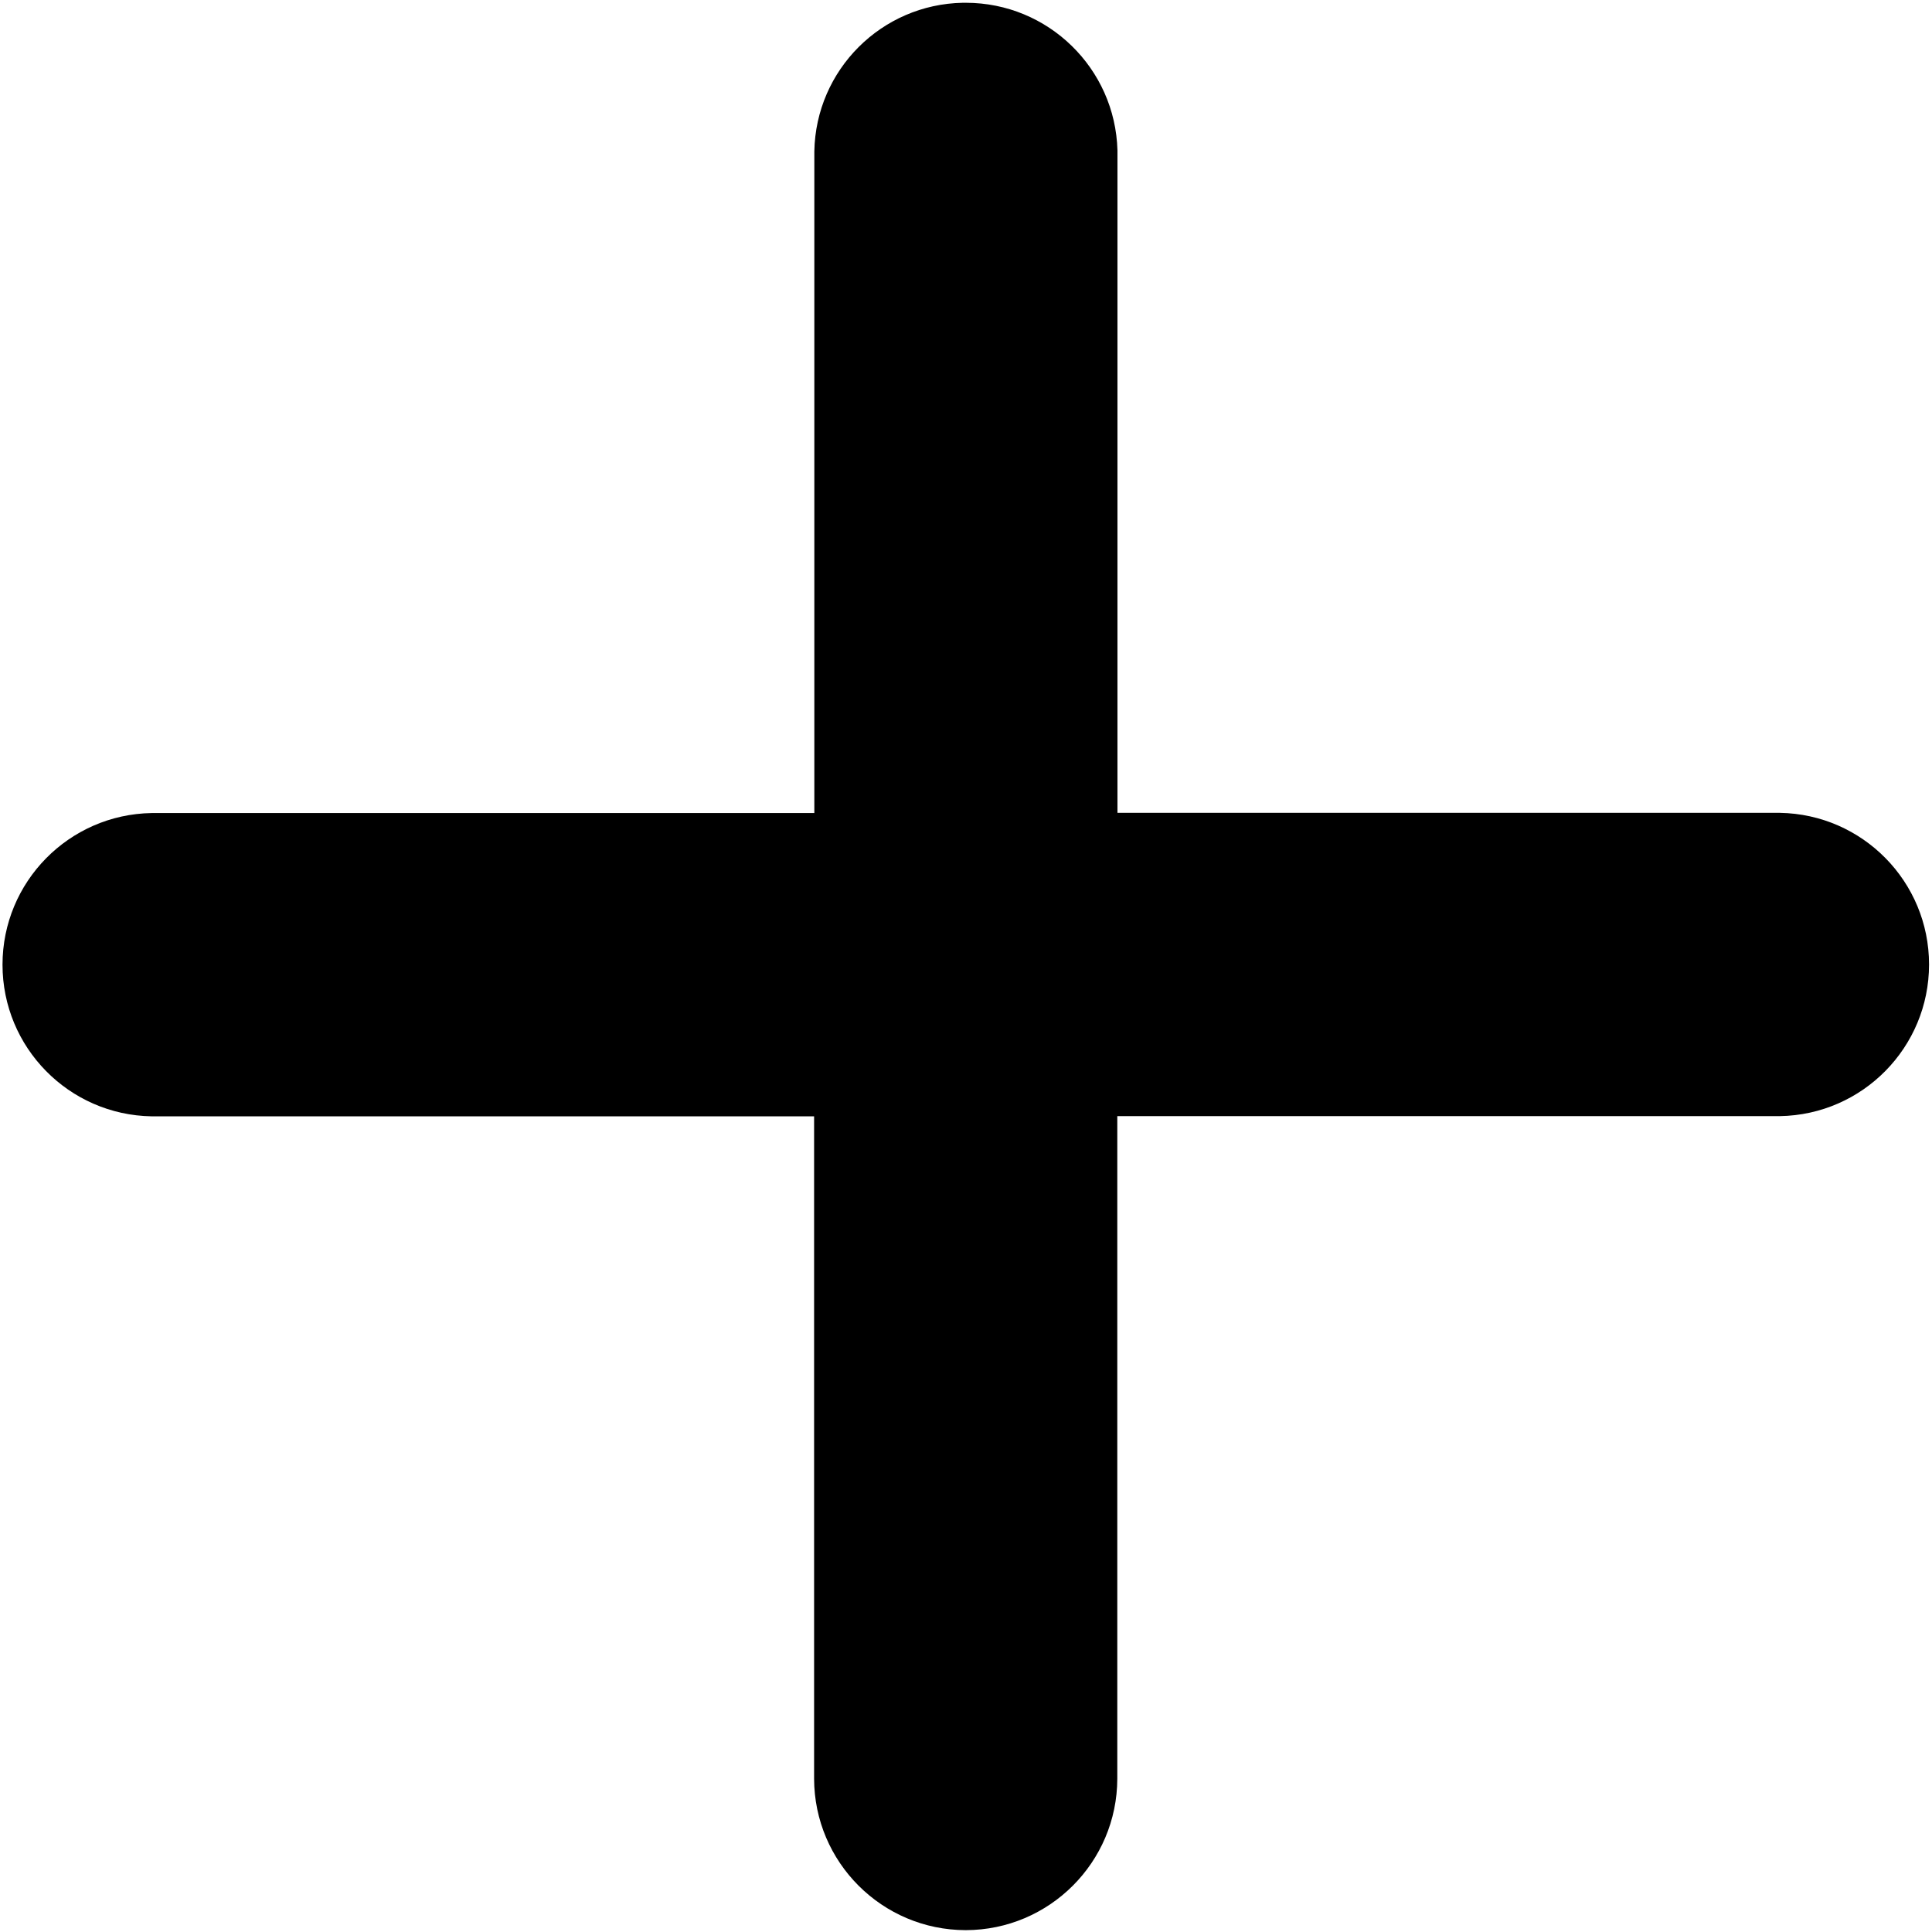
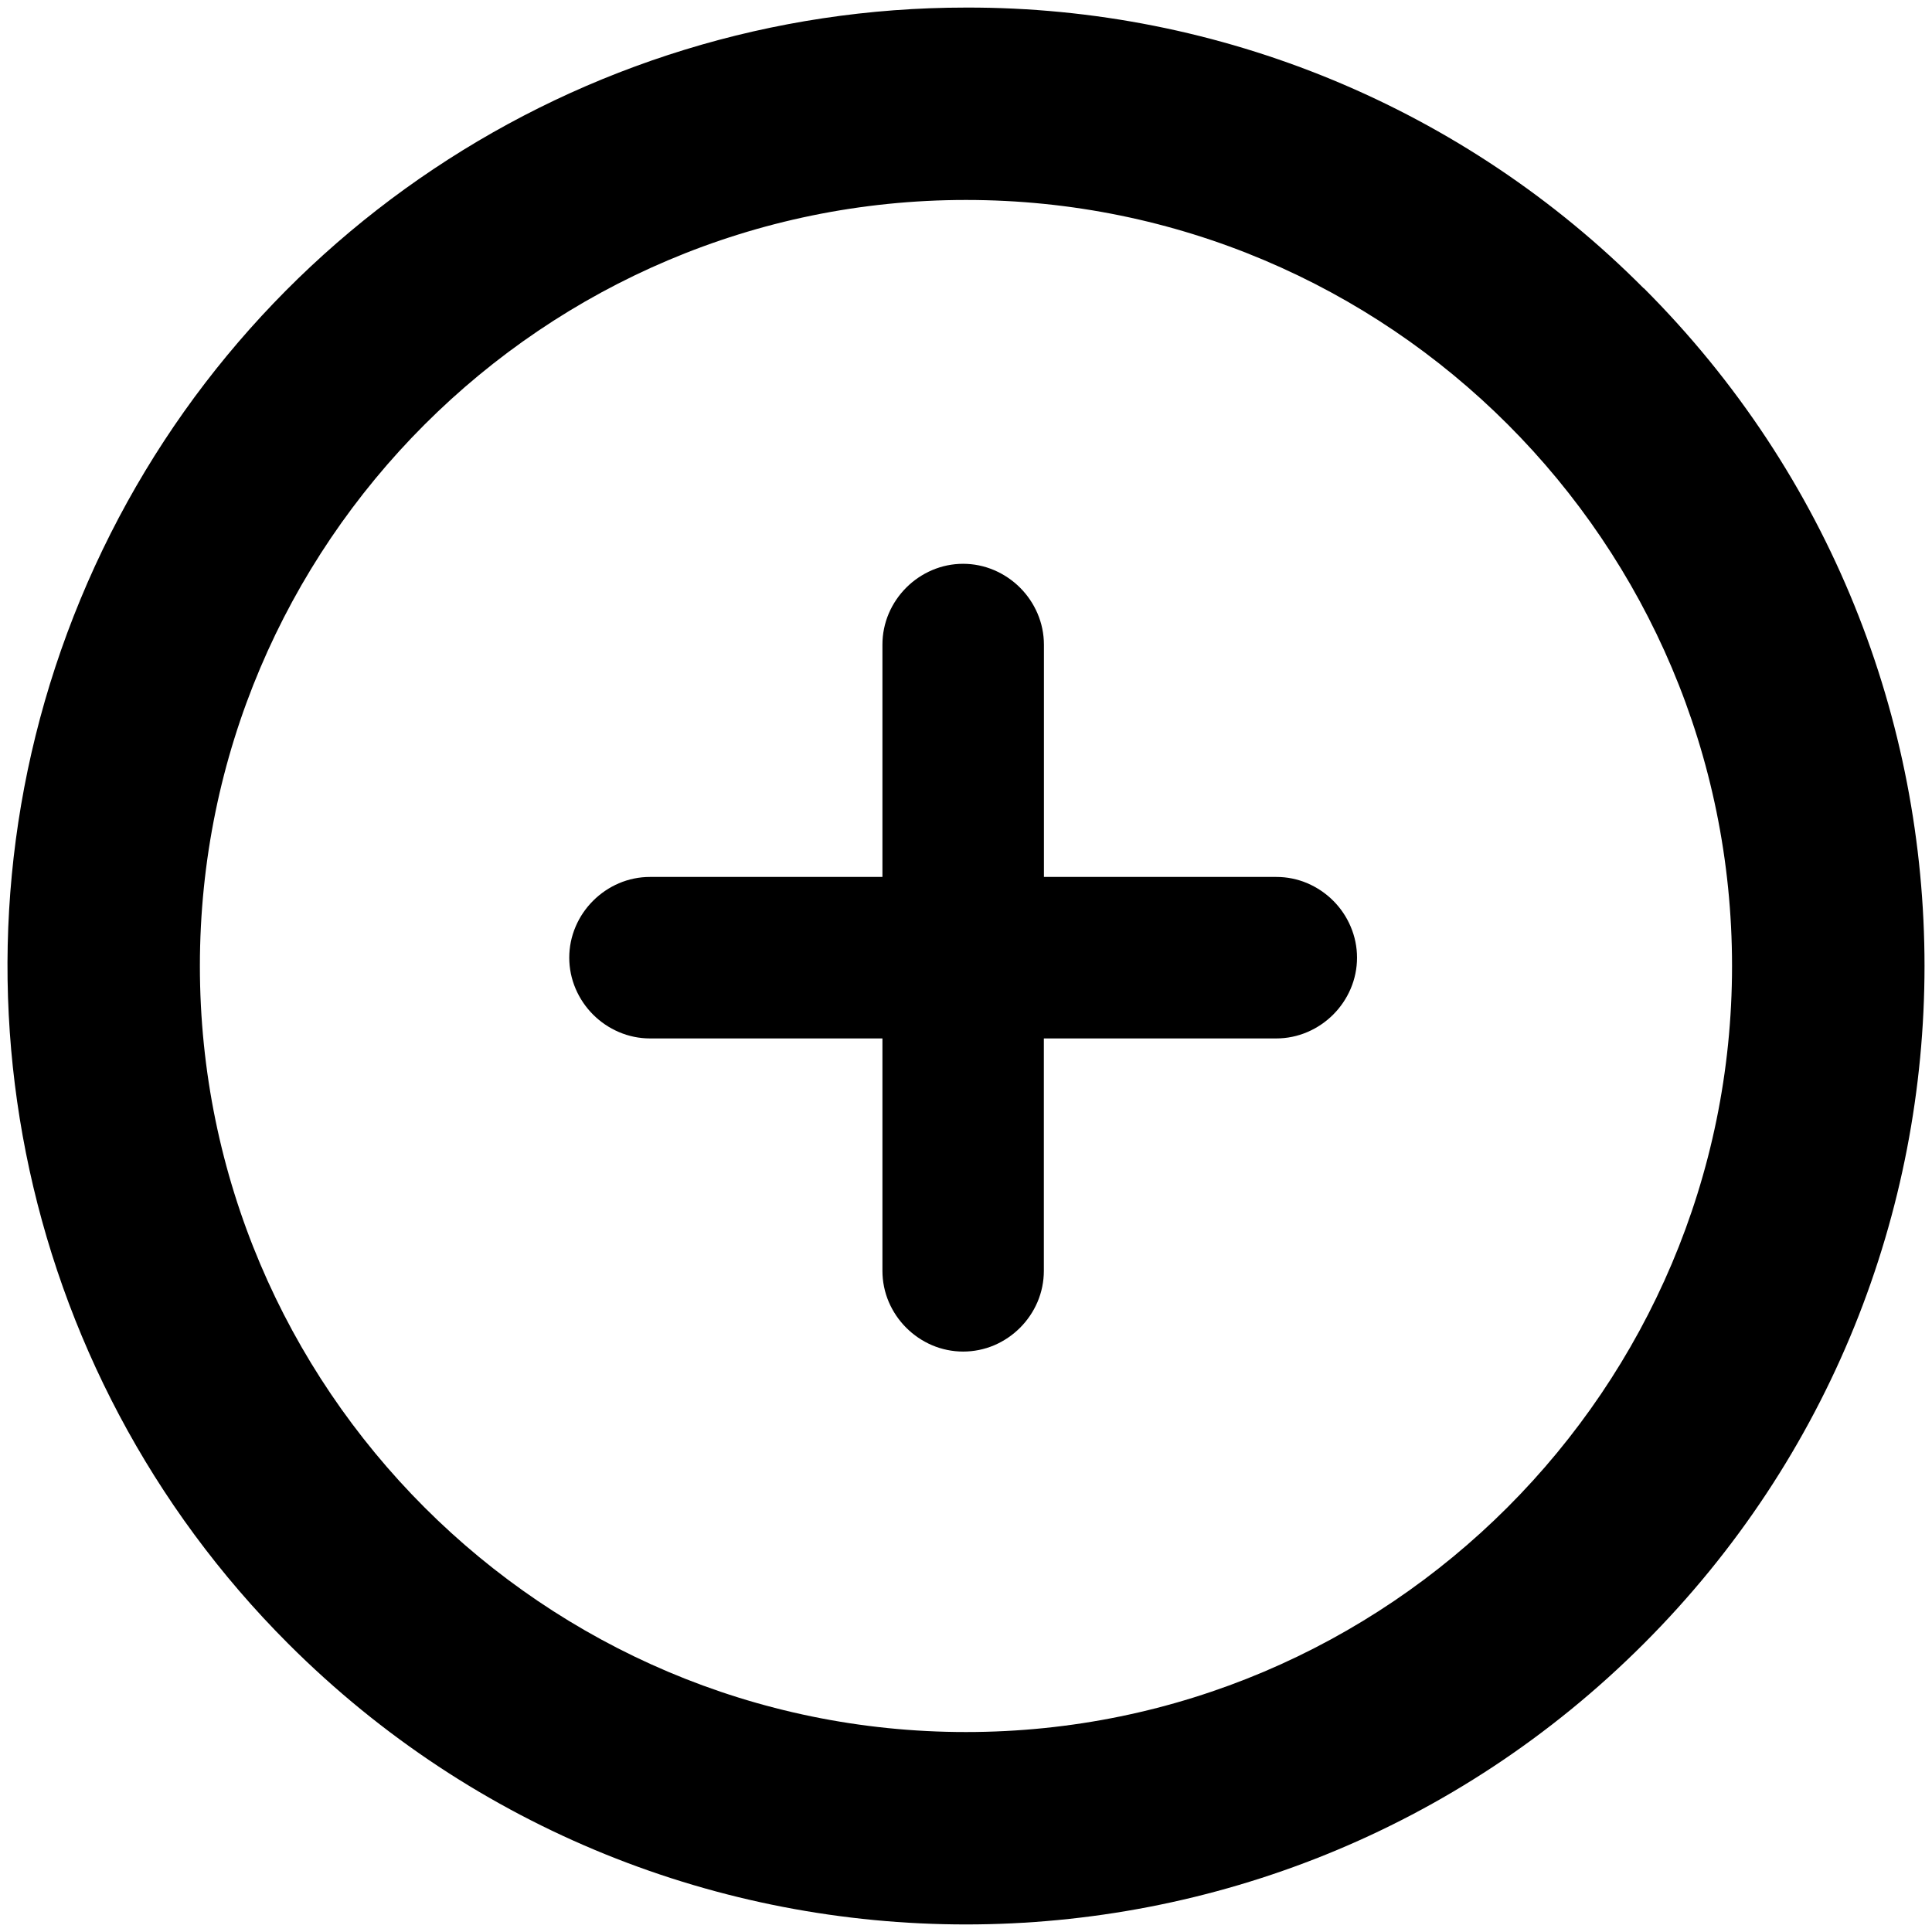
- <svg xmlns="http://www.w3.org/2000/svg" id="new-annotation" data-name="New Annotation" viewBox="0 0 480 480">
-   <path d="M239.94,479.54h0a37.72,37.72,0,0,0,37.65-37.65V277.3H442.2a37.68,37.68,0,0,0,0-75.35H277.63V37.38A37.69,37.69,0,0,0,240,.69l-.78,0a37.59,37.59,0,0,0-36.9,36.9V202H37.69a37.68,37.68,0,0,0,0,75.35H202.26V441.89A37.73,37.73,0,0,0,239.94,479.54Z" />
+ <svg xmlns="http://www.w3.org/2000/svg" id="new-annotation" data-name="new-annotation" viewBox="0 0 510.24 510.24">
+   <path d="M434.1,76.14A251.46,251.46,0,0,0,255.12,2h0a253.12,253.12,0,0,0-179,432.1,253.12,253.12,0,1,0,358-358Zm-179,381.29c-111.55,0-202.31-90.76-202.31-202.31S143.57,52.81,255.12,52.81A202.31,202.31,0,0,1,457.43,255.12C457.43,366.67,366.67,457.43,255.12,457.43Z" />
+   <path d="M352.11,237.89a21.66,21.66,0,0,0-6.8-4.61,20.82,20.82,0,0,0-8.23-1.68H275.7V170.22A21,21,0,0,0,274,162a21.76,21.76,0,0,0-11.42-11.41,20.86,20.86,0,0,0-16.45,0A21.76,21.76,0,0,0,234.73,162a21,21,0,0,0-1.68,8.23V231.6H171.67a20.82,20.82,0,0,0-8.23,1.68,21.66,21.66,0,0,0-6.8,4.61,21.44,21.44,0,0,0-4.61,6.8,20.88,20.88,0,0,0,0,16.46,21.7,21.7,0,0,0,11.41,11.41,20.83,20.83,0,0,0,8.23,1.69h61.38v61.38a21,21,0,0,0,1.68,8.23,21.76,21.76,0,0,0,11.42,11.41,21,21,0,0,0,16.45,0A21.76,21.76,0,0,0,274,343.86a21,21,0,0,0,1.68-8.23V274.25h61.38a20.83,20.83,0,0,0,8.23-1.69,21.7,21.7,0,0,0,11.41-11.41,20.88,20.88,0,0,0,0-16.46A21.44,21.44,0,0,0,352.11,237.89Z" />
</svg>
